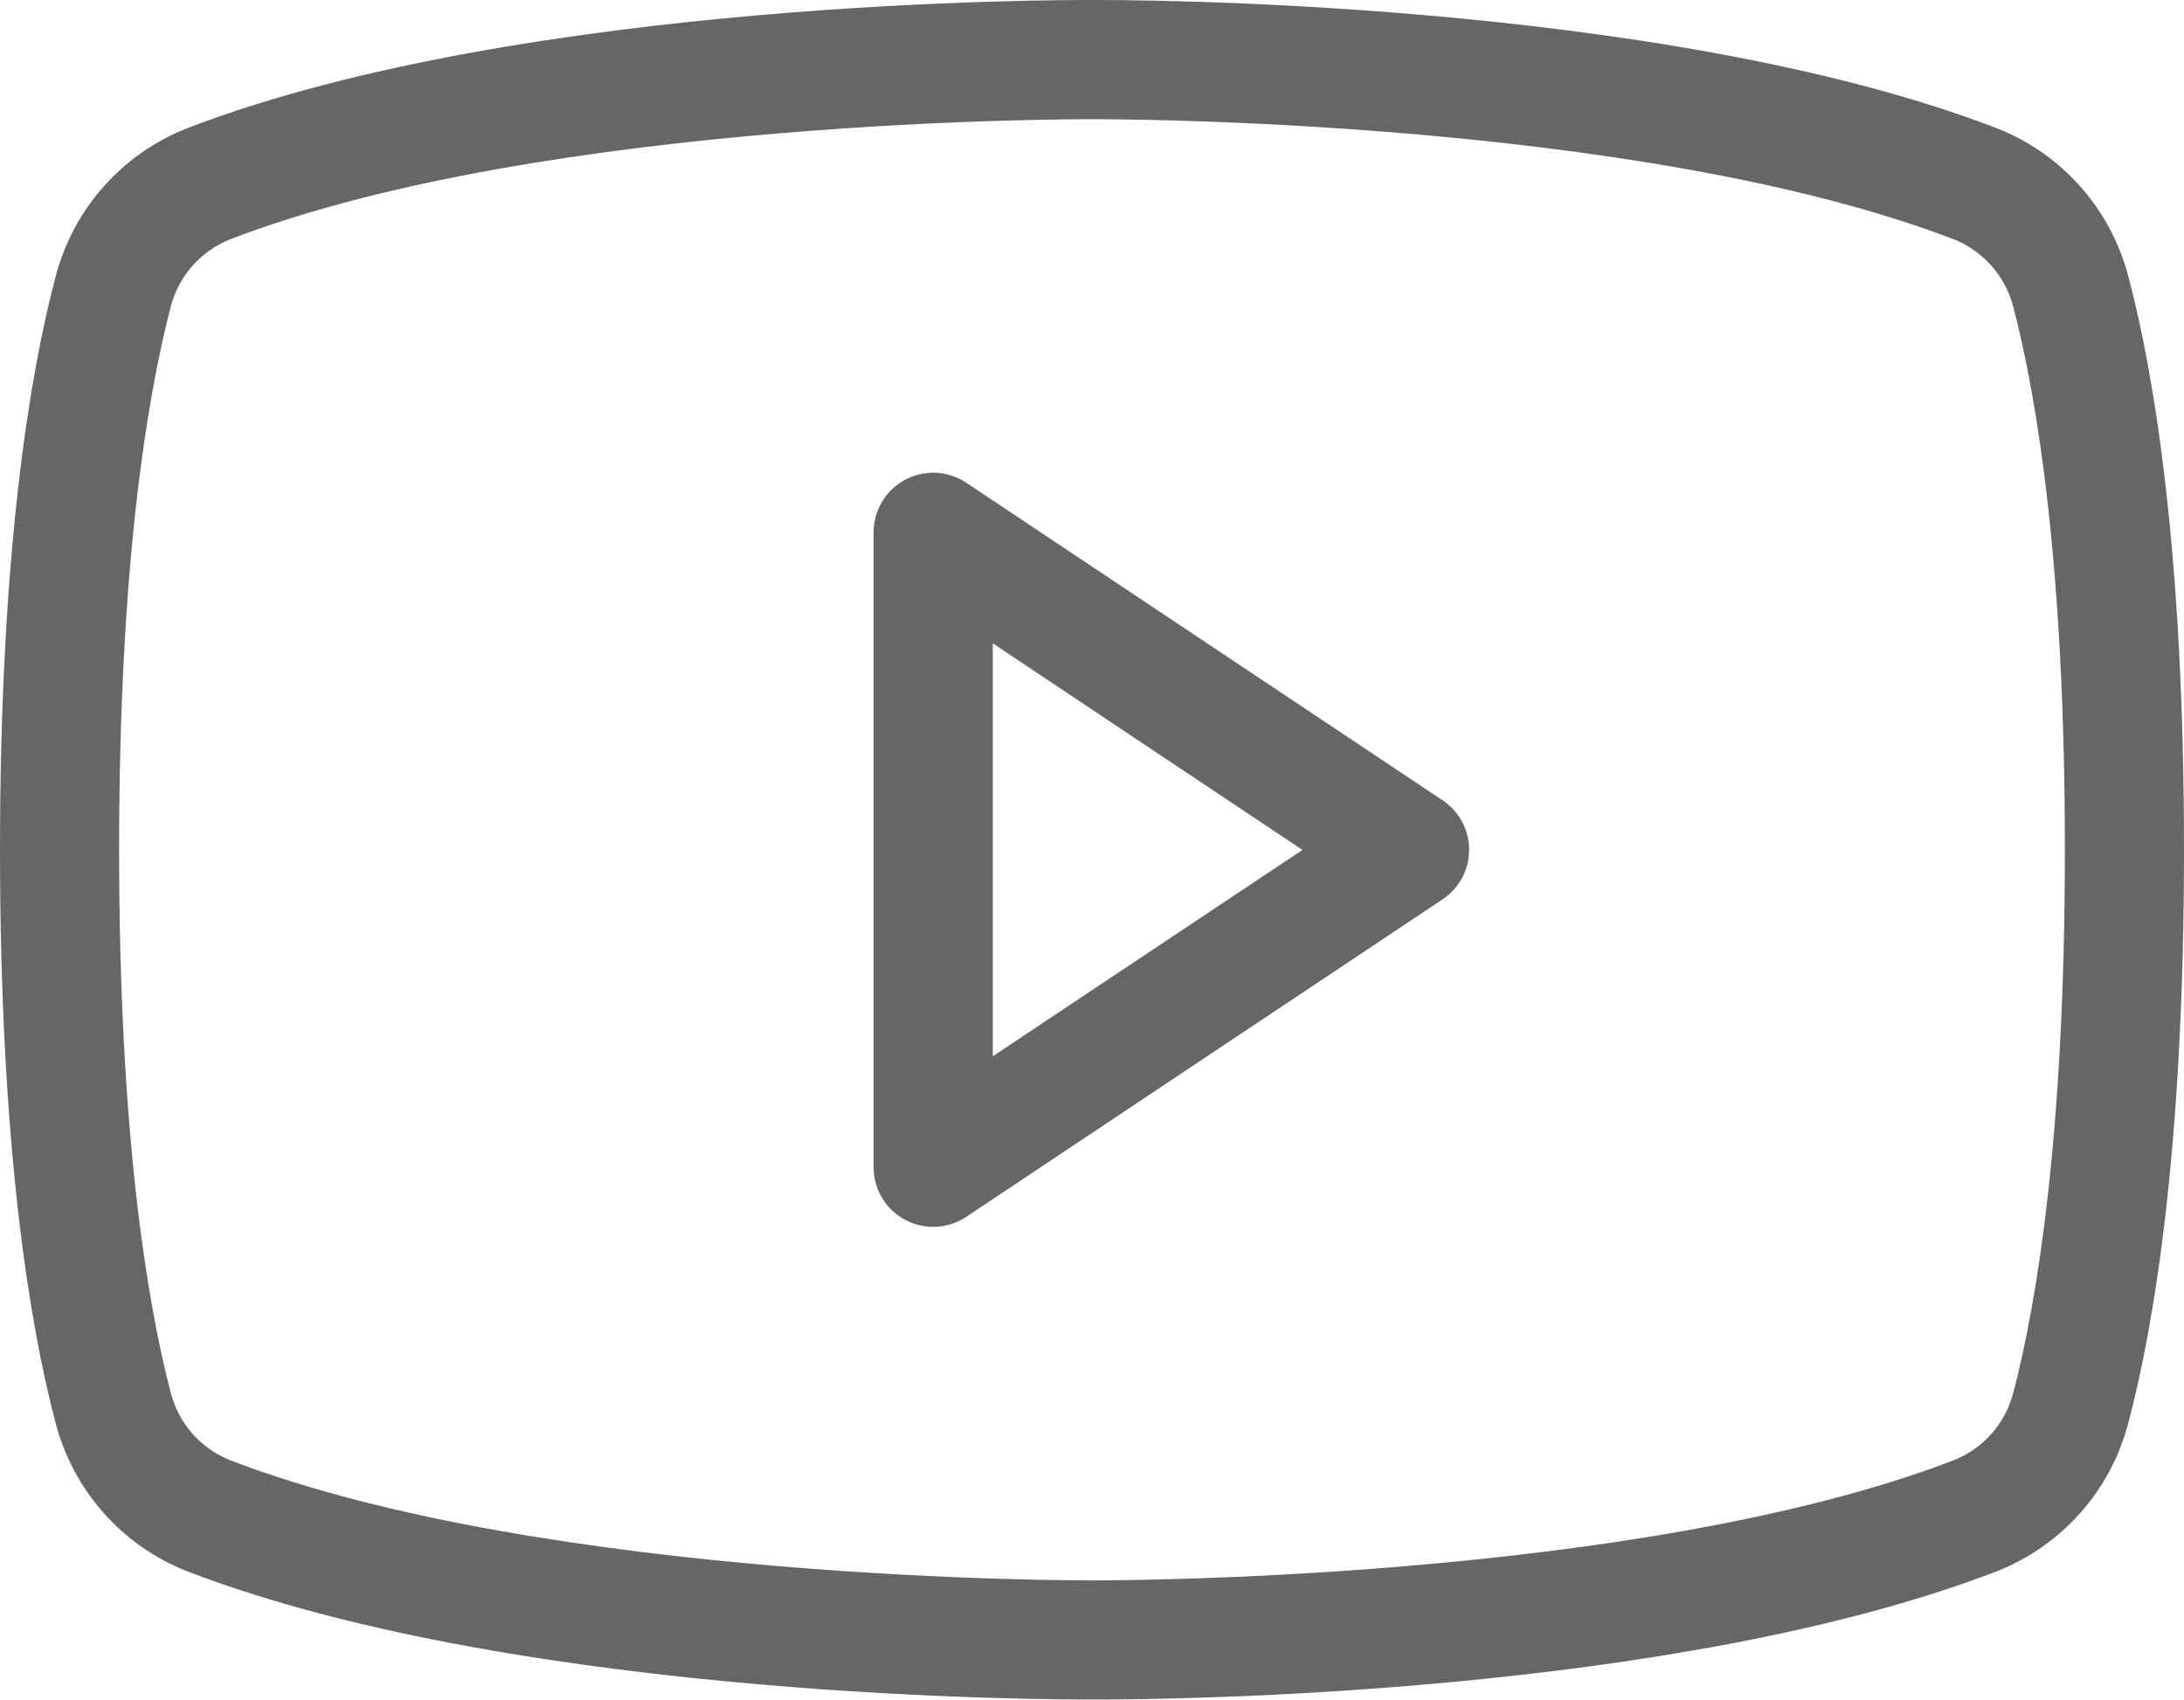
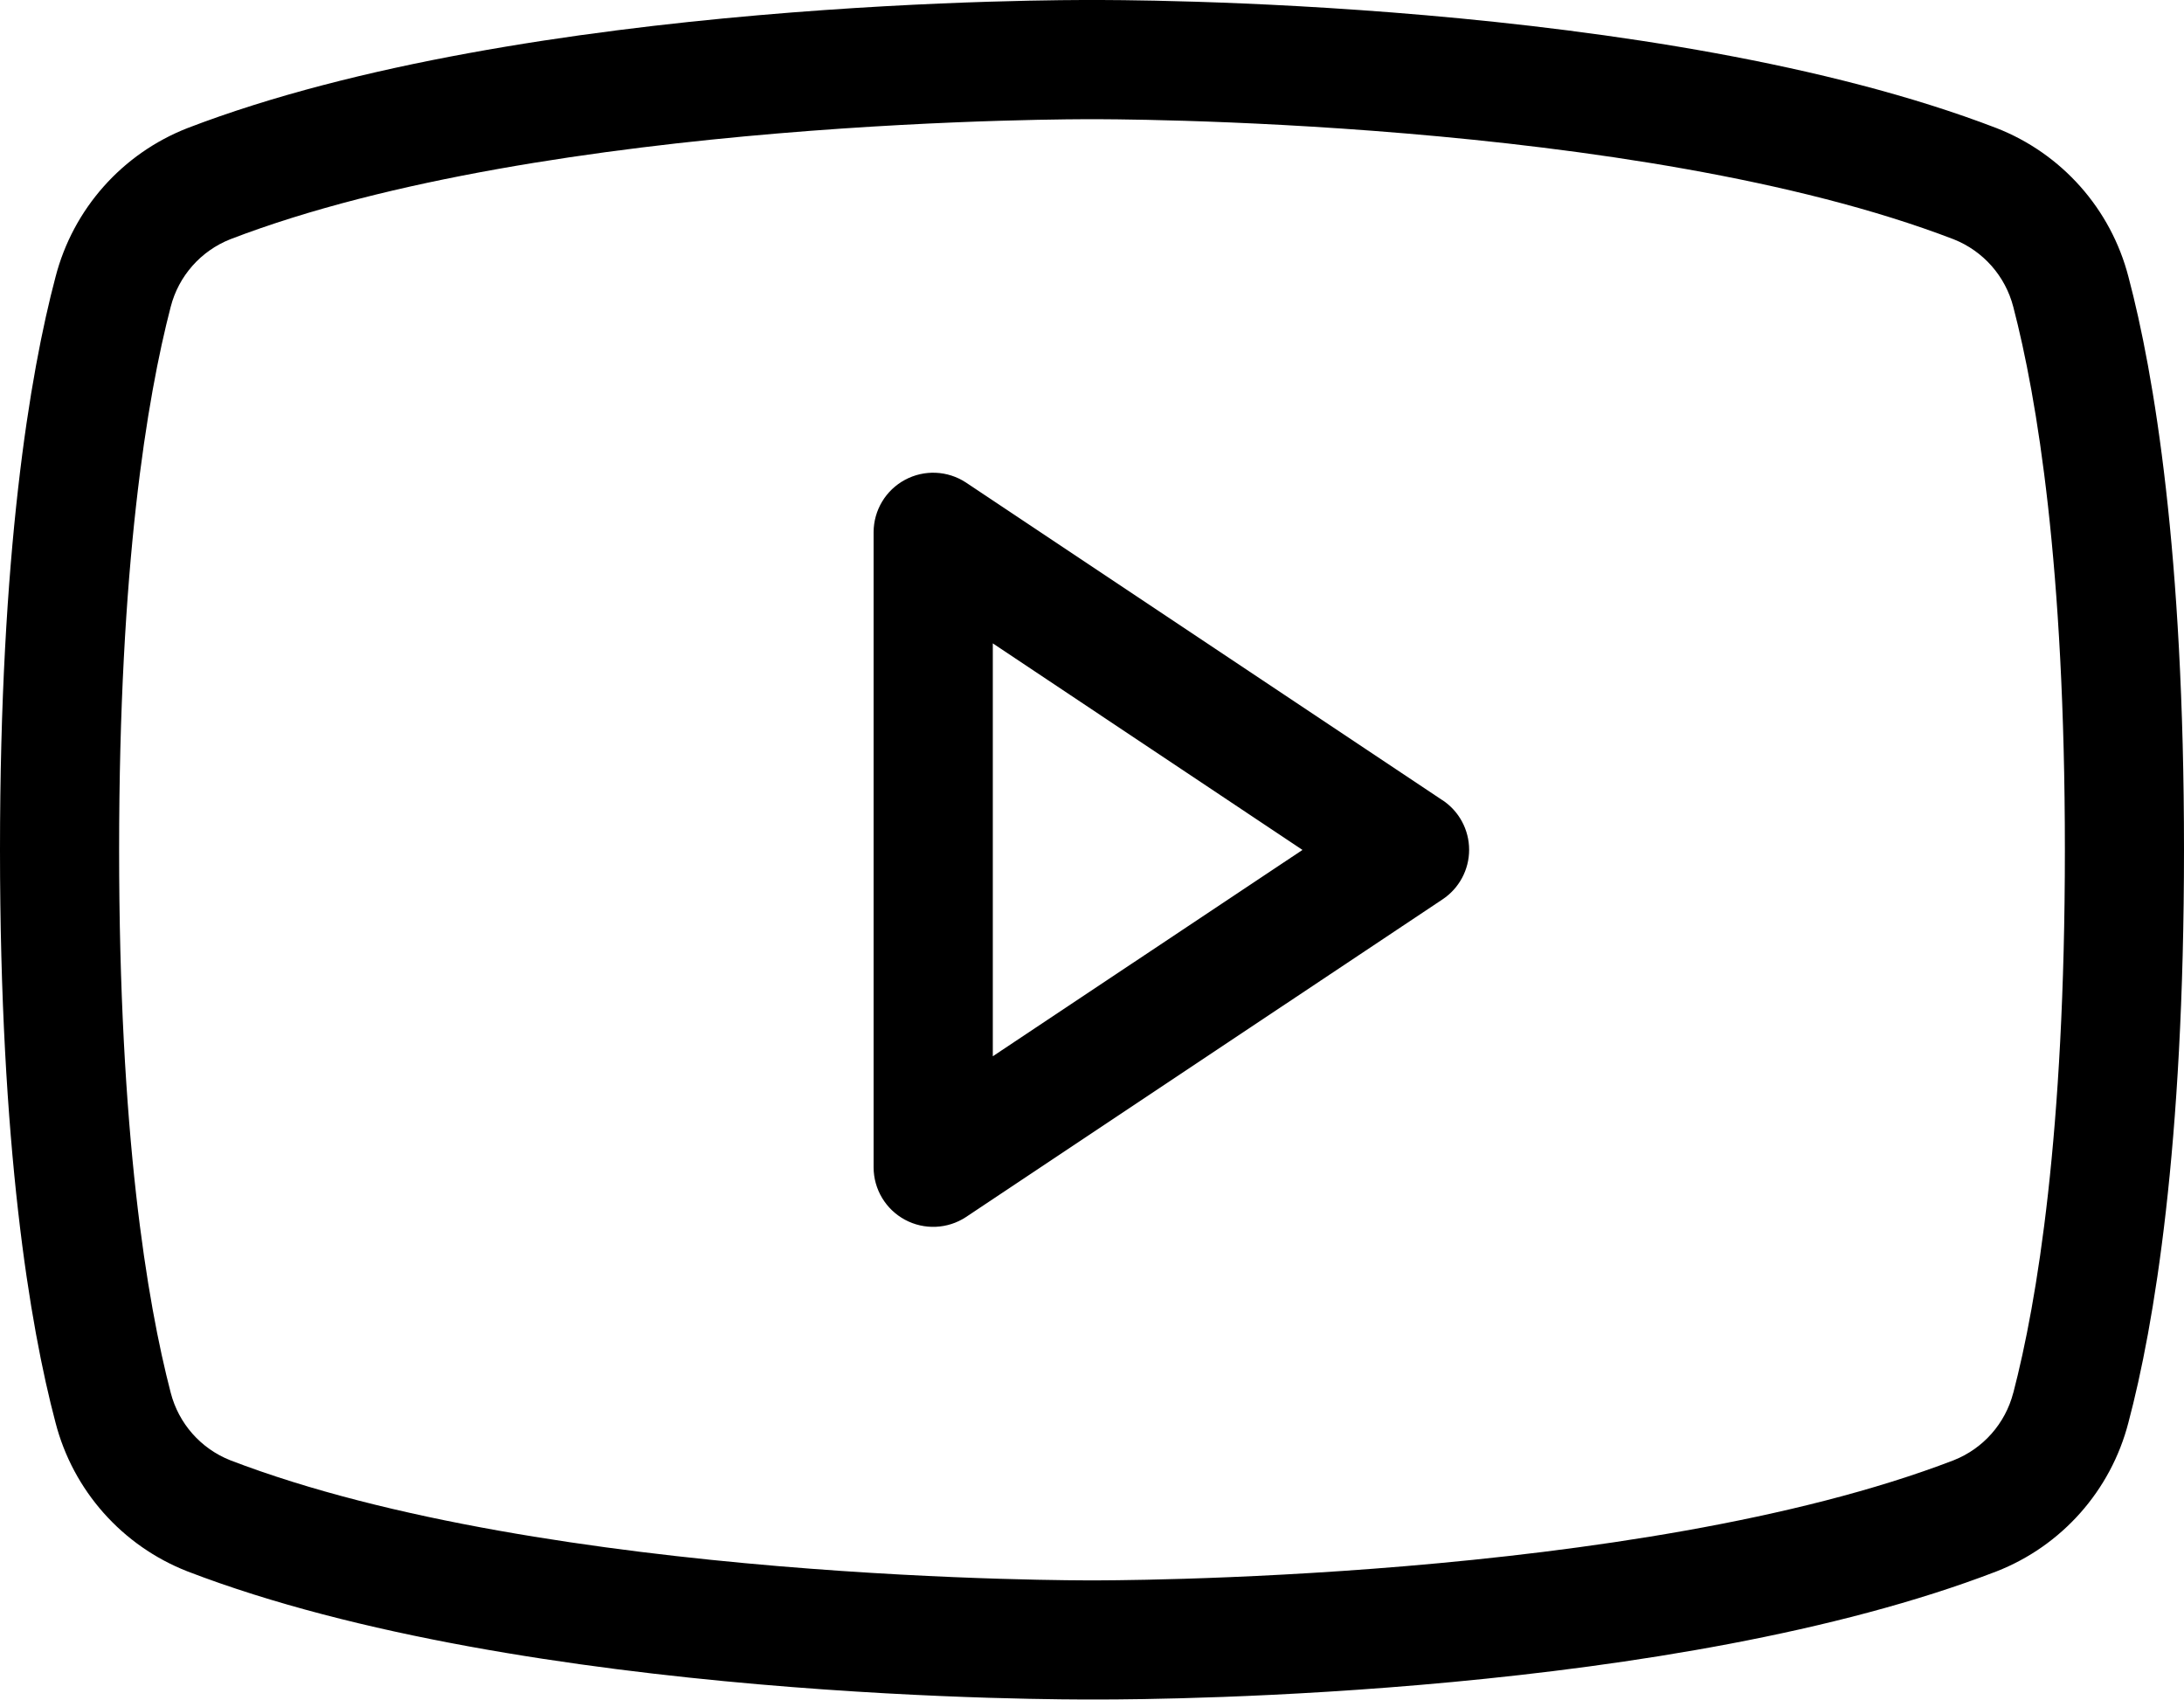
<svg xmlns="http://www.w3.org/2000/svg">
-   <path d="m15.85 8.793-5.236-3.491a.655.655 0 0 0-1.014.545v6.982a.655.655 0 0 0 1.014.546l5.237-3.491a.654.654 0 0 0 0-1.091Zm-4.94 2.814V7.07l3.403 2.27-3.404 2.268Zm12.48-8.563a2.4 2.4 0 0 0-1.452-1.637C18.218-.022 12.251 0 12 0c-.25 0-6.218-.022-9.938 1.407A2.4 2.4 0 0 0 .61 3.044C.327 4.113 0 6.076 0 9.338c0 3.262.327 5.226.61 6.295a2.4 2.4 0 0 0 1.452 1.636c3.72 1.43 9.687 1.407 9.938 1.407h.076c.753 0 6.317-.043 9.862-1.407a2.4 2.4 0 0 0 1.451-1.636c.284-1.07.611-3.033.611-6.295s-.327-5.225-.61-6.294Zm-1.266 12.261a1.09 1.09 0 0 1-.655.742c-3.49 1.342-9.404 1.32-9.469 1.32-.066 0-5.978.022-9.47-1.32a1.09 1.09 0 0 1-.654-.742c-.261-1.003-.567-2.847-.567-5.967 0-3.12.306-4.963.567-5.967a1.09 1.09 0 0 1 .655-.742C6.02 1.287 11.934 1.31 12 1.31c.066 0 5.978-.022 9.47 1.32a1.092 1.092 0 0 1 .654.742c.262 1.004.567 2.847.567 5.967 0 3.12-.305 4.964-.567 5.968Z" fill="#666" />
+   <path d="m15.85 8.793-5.236-3.491a.655.655 0 0 0-1.014.545v6.982a.655.655 0 0 0 1.014.546l5.237-3.491a.654.654 0 0 0 0-1.091Zm-4.94 2.814V7.07l3.403 2.27-3.404 2.268Zm12.48-8.563a2.4 2.4 0 0 0-1.452-1.637C18.218-.022 12.251 0 12 0c-.25 0-6.218-.022-9.938 1.407A2.4 2.4 0 0 0 .61 3.044C.327 4.113 0 6.076 0 9.338c0 3.262.327 5.226.61 6.295a2.4 2.4 0 0 0 1.452 1.636c3.72 1.43 9.687 1.407 9.938 1.407h.076c.753 0 6.317-.043 9.862-1.407a2.4 2.4 0 0 0 1.451-1.636c.284-1.07.611-3.033.611-6.295s-.327-5.225-.61-6.294Zm-1.266 12.261a1.09 1.09 0 0 1-.655.742c-3.49 1.342-9.404 1.32-9.469 1.32-.066 0-5.978.022-9.47-1.32a1.09 1.09 0 0 1-.654-.742c-.261-1.003-.567-2.847-.567-5.967 0-3.12.306-4.963.567-5.967a1.09 1.09 0 0 1 .655-.742C6.02 1.287 11.934 1.31 12 1.31c.066 0 5.978-.022 9.47 1.32a1.092 1.092 0 0 1 .654.742c.262 1.004.567 2.847.567 5.967 0 3.12-.305 4.964-.567 5.968Z" />
</svg>
